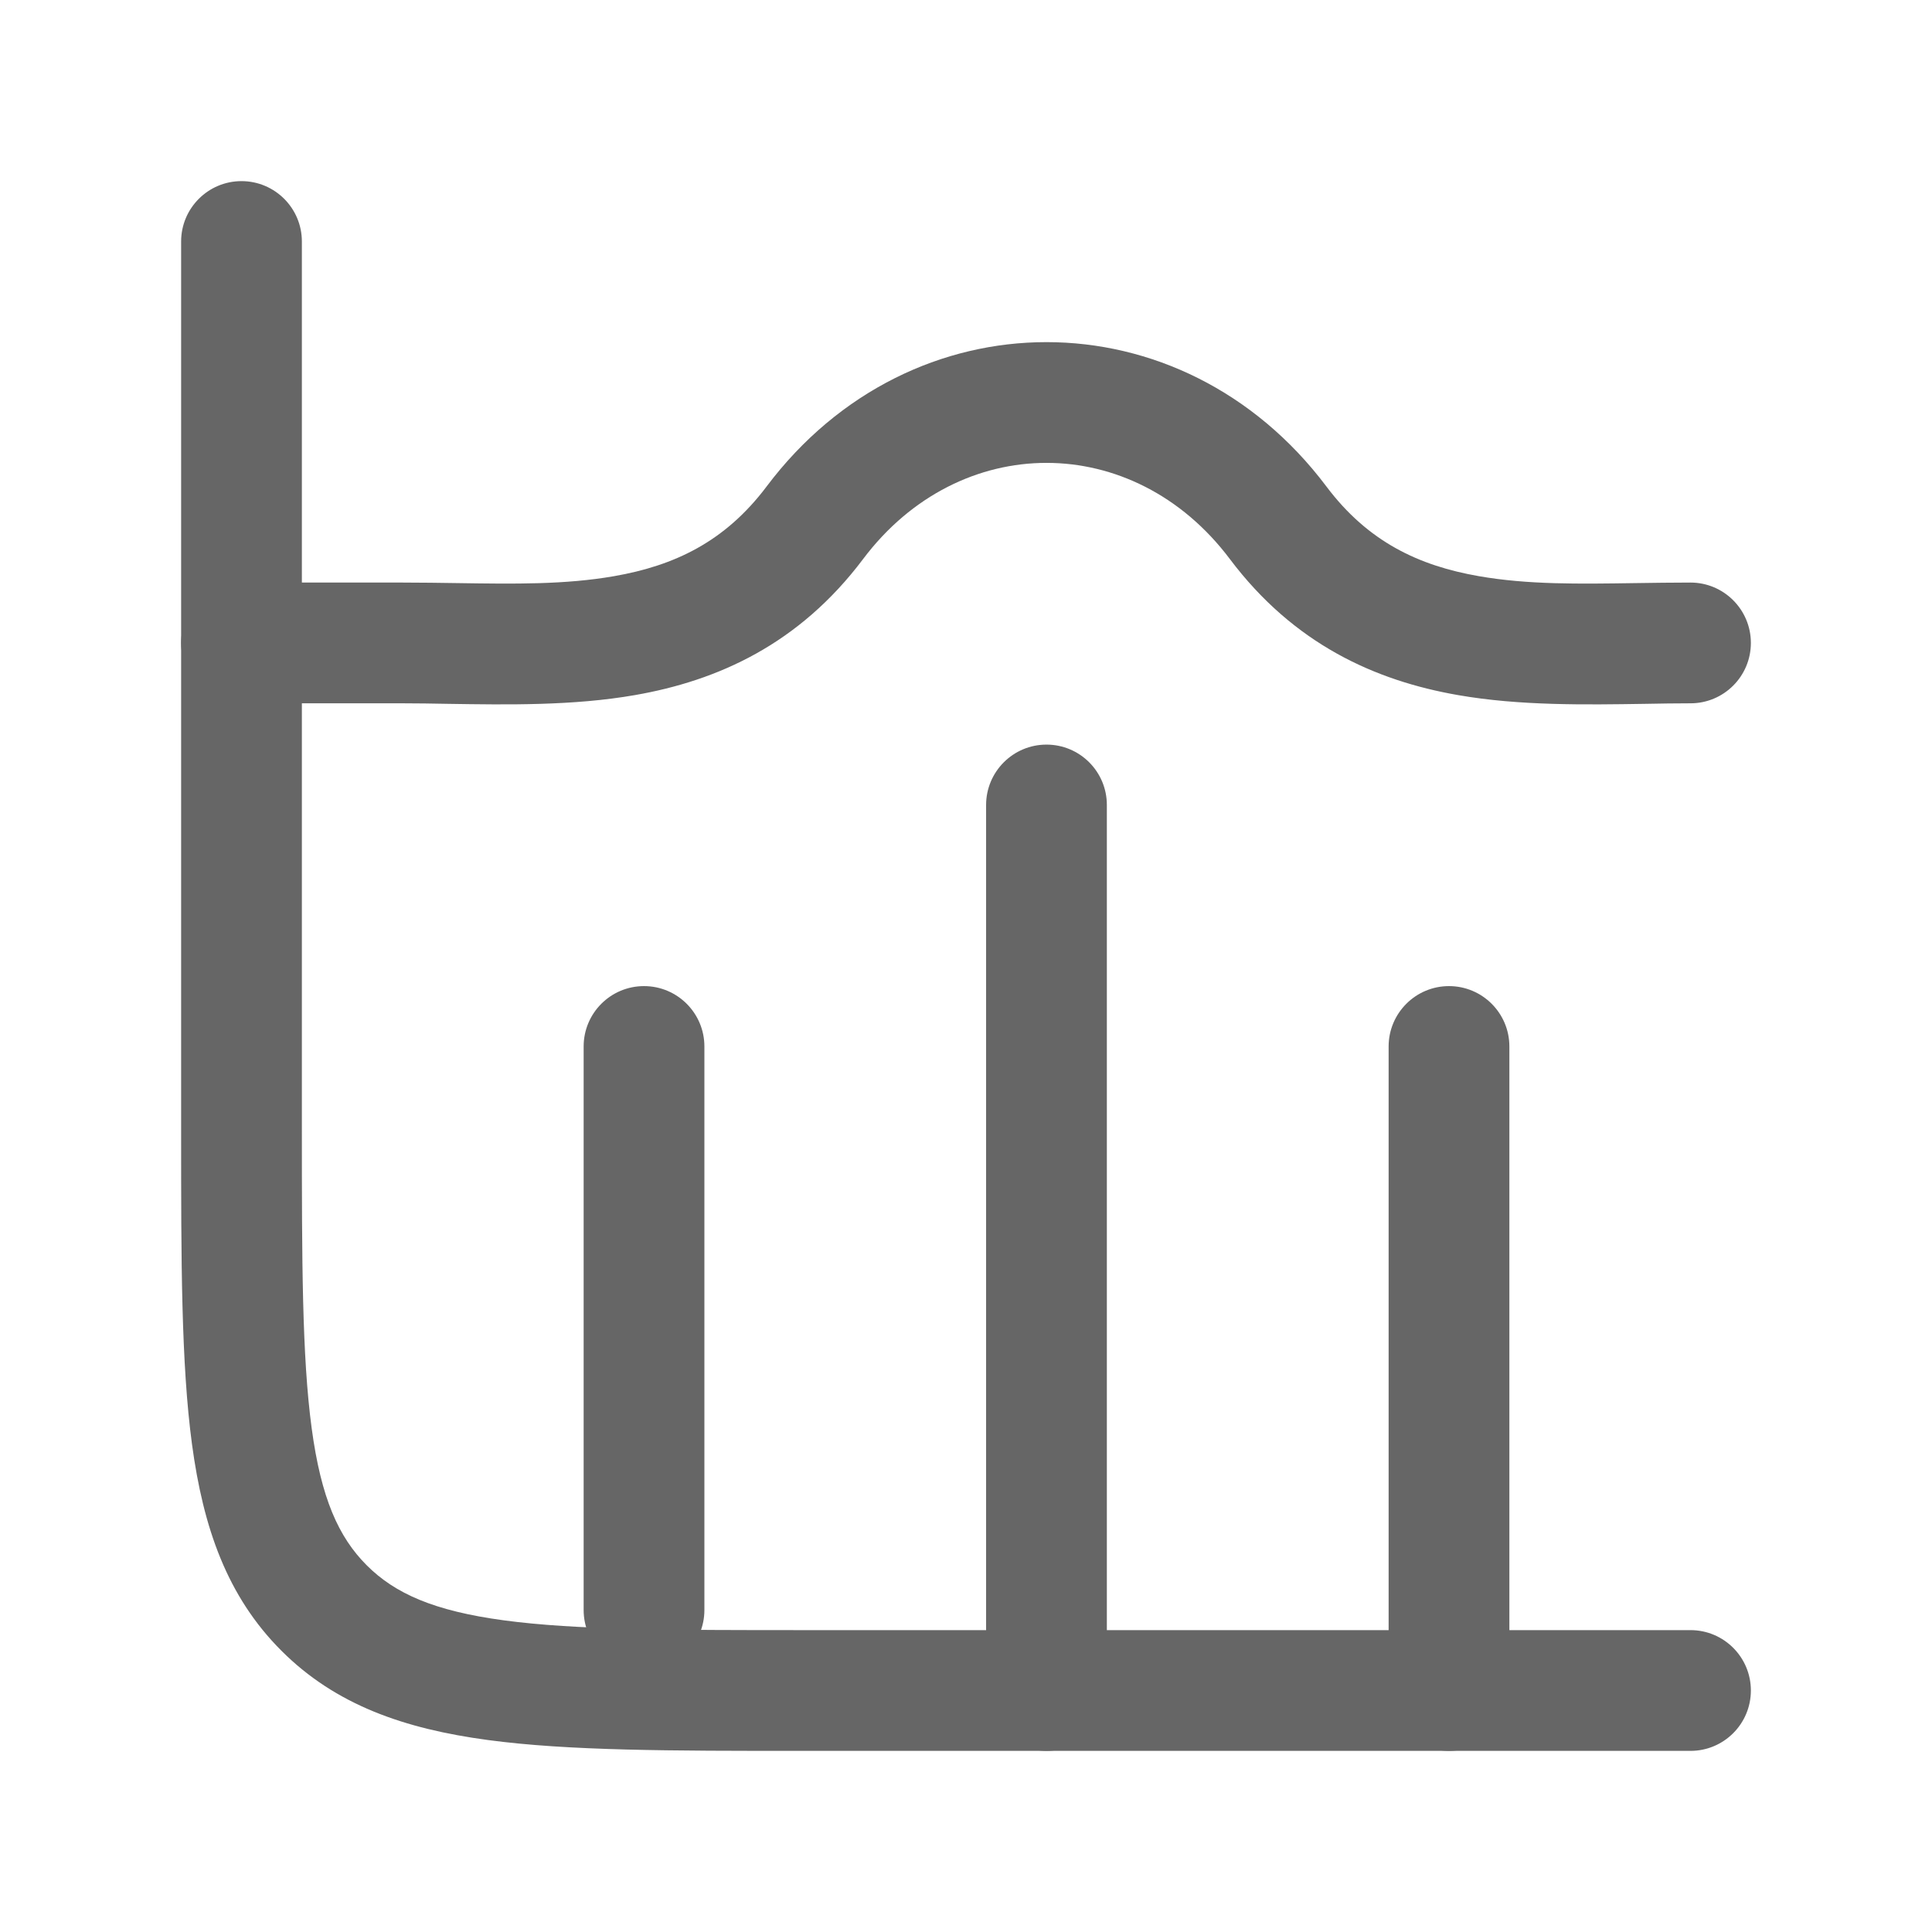
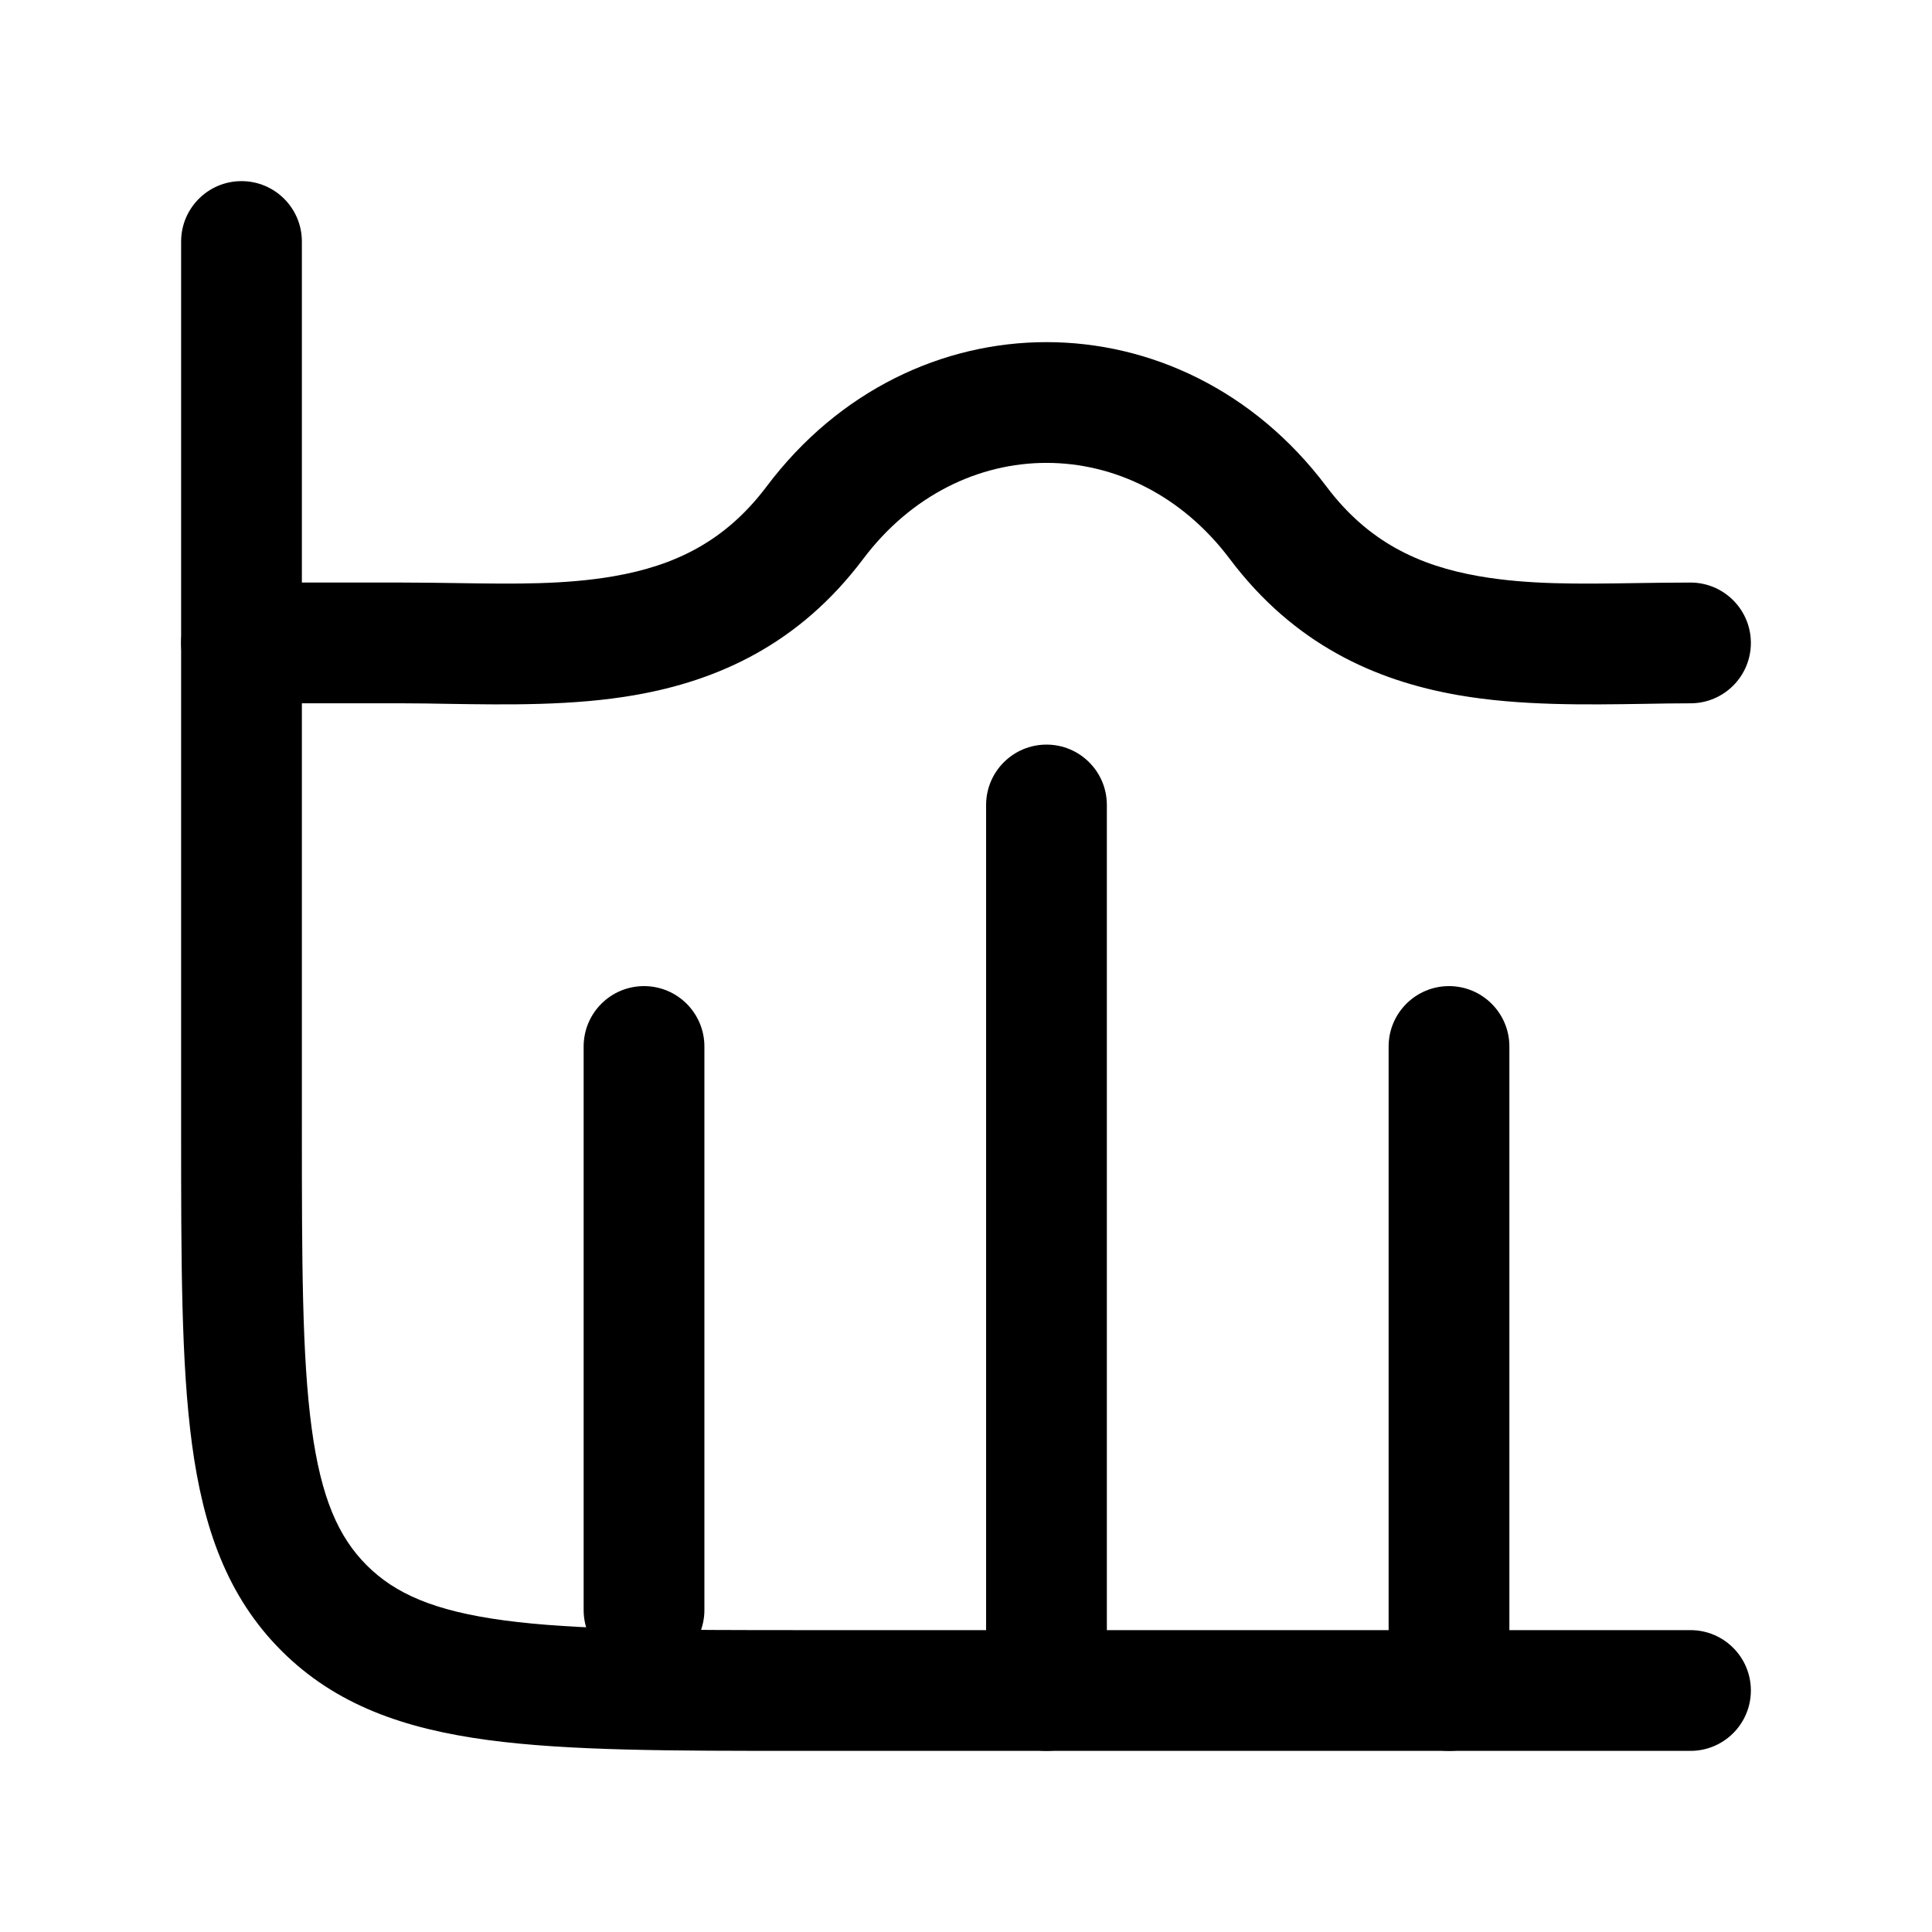
- <svg xmlns="http://www.w3.org/2000/svg" width="32" height="32" viewBox="0 0 32 32" fill="none">
-   <path fill-rule="evenodd" clip-rule="evenodd" d="M4 3C4.552 3 5 3.448 5 4V18.667C5 20.895 5.002 22.465 5.162 23.654C5.318 24.814 5.607 25.459 6.074 25.926C6.541 26.393 7.186 26.682 8.346 26.838C9.535 26.998 11.105 27 13.333 27H28C28.552 27 29 27.448 29 28C29 28.552 28.552 29 28 29H13.259C11.122 29 9.417 29 8.079 28.82C6.698 28.634 5.56 28.241 4.66 27.34C3.76 26.44 3.366 25.302 3.18 23.921C3 22.583 3 20.878 3 18.741L3 4C3 3.448 3.448 3 4 3Z" fill="#666666" />
-   <path fill-rule="evenodd" clip-rule="evenodd" d="M17.333 12.333C17.886 12.333 18.333 12.781 18.333 13.333V28C18.333 28.552 17.886 29 17.333 29C16.781 29 16.333 28.552 16.333 28V13.333C16.333 12.781 16.781 12.333 17.333 12.333Z" fill="#666666" />
-   <path fill-rule="evenodd" clip-rule="evenodd" d="M24 16.333C24.552 16.333 25 16.781 25 17.333V28C25 28.552 24.552 29 24 29C23.448 29 23 28.552 23 28V17.333C23 16.781 23.448 16.333 24 16.333Z" fill="#666666" />
-   <path fill-rule="evenodd" clip-rule="evenodd" d="M10.667 16.333C11.219 16.333 11.667 16.781 11.667 17.333V26.667C11.667 27.219 11.219 27.667 10.667 27.667C10.114 27.667 9.667 27.219 9.667 26.667V17.333C9.667 16.781 10.114 16.333 10.667 16.333Z" fill="#666666" />
-   <path fill-rule="evenodd" clip-rule="evenodd" d="M12.698 8.057C15.094 4.87 19.572 4.87 21.969 8.057C22.659 8.976 23.502 9.37 24.494 9.543C25.308 9.685 26.148 9.672 27.086 9.658C27.38 9.654 27.684 9.649 28 9.649C28.552 9.649 29 10.097 29 10.649C29 11.201 28.552 11.649 28 11.649C27.759 11.649 27.504 11.653 27.239 11.658C26.267 11.673 25.169 11.691 24.15 11.513C22.779 11.274 21.433 10.672 20.37 9.259C18.774 7.136 15.893 7.136 14.296 9.259C13.234 10.672 11.888 11.274 10.516 11.513C9.498 11.691 8.4 11.673 7.427 11.658C7.163 11.653 6.908 11.649 6.667 11.649H4C3.448 11.649 3 11.201 3 10.649C3 10.097 3.448 9.649 4 9.649H6.667C6.983 9.649 7.287 9.654 7.581 9.658C8.519 9.672 9.359 9.685 10.172 9.543C11.165 9.37 12.007 8.976 12.698 8.057Z" fill="#666666" />
+ <svg xmlns="http://www.w3.org/2000/svg" width="32" height="32" viewBox="0 0 32 32">
+   <path fill-rule="evenodd" clip-rule="evenodd" d="M4 3C4.552 3 5 3.448 5 4V18.667C5 20.895 5.002 22.465 5.162 23.654C5.318 24.814 5.607 25.459 6.074 25.926C6.541 26.393 7.186 26.682 8.346 26.838C9.535 26.998 11.105 27 13.333 27H28C28.552 27 29 27.448 29 28C29 28.552 28.552 29 28 29H13.259C11.122 29 9.417 29 8.079 28.82C6.698 28.634 5.56 28.241 4.66 27.34C3.76 26.44 3.366 25.302 3.18 23.921C3 22.583 3 20.878 3 18.741L3 4C3 3.448 3.448 3 4 3Z" />
+   <path fill-rule="evenodd" clip-rule="evenodd" d="M17.333 12.333C17.886 12.333 18.333 12.781 18.333 13.333V28C18.333 28.552 17.886 29 17.333 29C16.781 29 16.333 28.552 16.333 28V13.333C16.333 12.781 16.781 12.333 17.333 12.333Z" />
+   <path fill-rule="evenodd" clip-rule="evenodd" d="M24 16.333C24.552 16.333 25 16.781 25 17.333V28C25 28.552 24.552 29 24 29C23.448 29 23 28.552 23 28V17.333C23 16.781 23.448 16.333 24 16.333Z" />
+   <path fill-rule="evenodd" clip-rule="evenodd" d="M10.667 16.333C11.219 16.333 11.667 16.781 11.667 17.333V26.667C11.667 27.219 11.219 27.667 10.667 27.667C10.114 27.667 9.667 27.219 9.667 26.667V17.333C9.667 16.781 10.114 16.333 10.667 16.333Z" />
+   <path fill-rule="evenodd" clip-rule="evenodd" d="M12.698 8.057C15.094 4.87 19.572 4.87 21.969 8.057C22.659 8.976 23.502 9.37 24.494 9.543C25.308 9.685 26.148 9.672 27.086 9.658C27.38 9.654 27.684 9.649 28 9.649C28.552 9.649 29 10.097 29 10.649C29 11.201 28.552 11.649 28 11.649C27.759 11.649 27.504 11.653 27.239 11.658C26.267 11.673 25.169 11.691 24.15 11.513C22.779 11.274 21.433 10.672 20.37 9.259C18.774 7.136 15.893 7.136 14.296 9.259C13.234 10.672 11.888 11.274 10.516 11.513C9.498 11.691 8.4 11.673 7.427 11.658C7.163 11.653 6.908 11.649 6.667 11.649H4C3.448 11.649 3 11.201 3 10.649C3 10.097 3.448 9.649 4 9.649H6.667C6.983 9.649 7.287 9.654 7.581 9.658C8.519 9.672 9.359 9.685 10.172 9.543C11.165 9.37 12.007 8.976 12.698 8.057Z" />
</svg>
